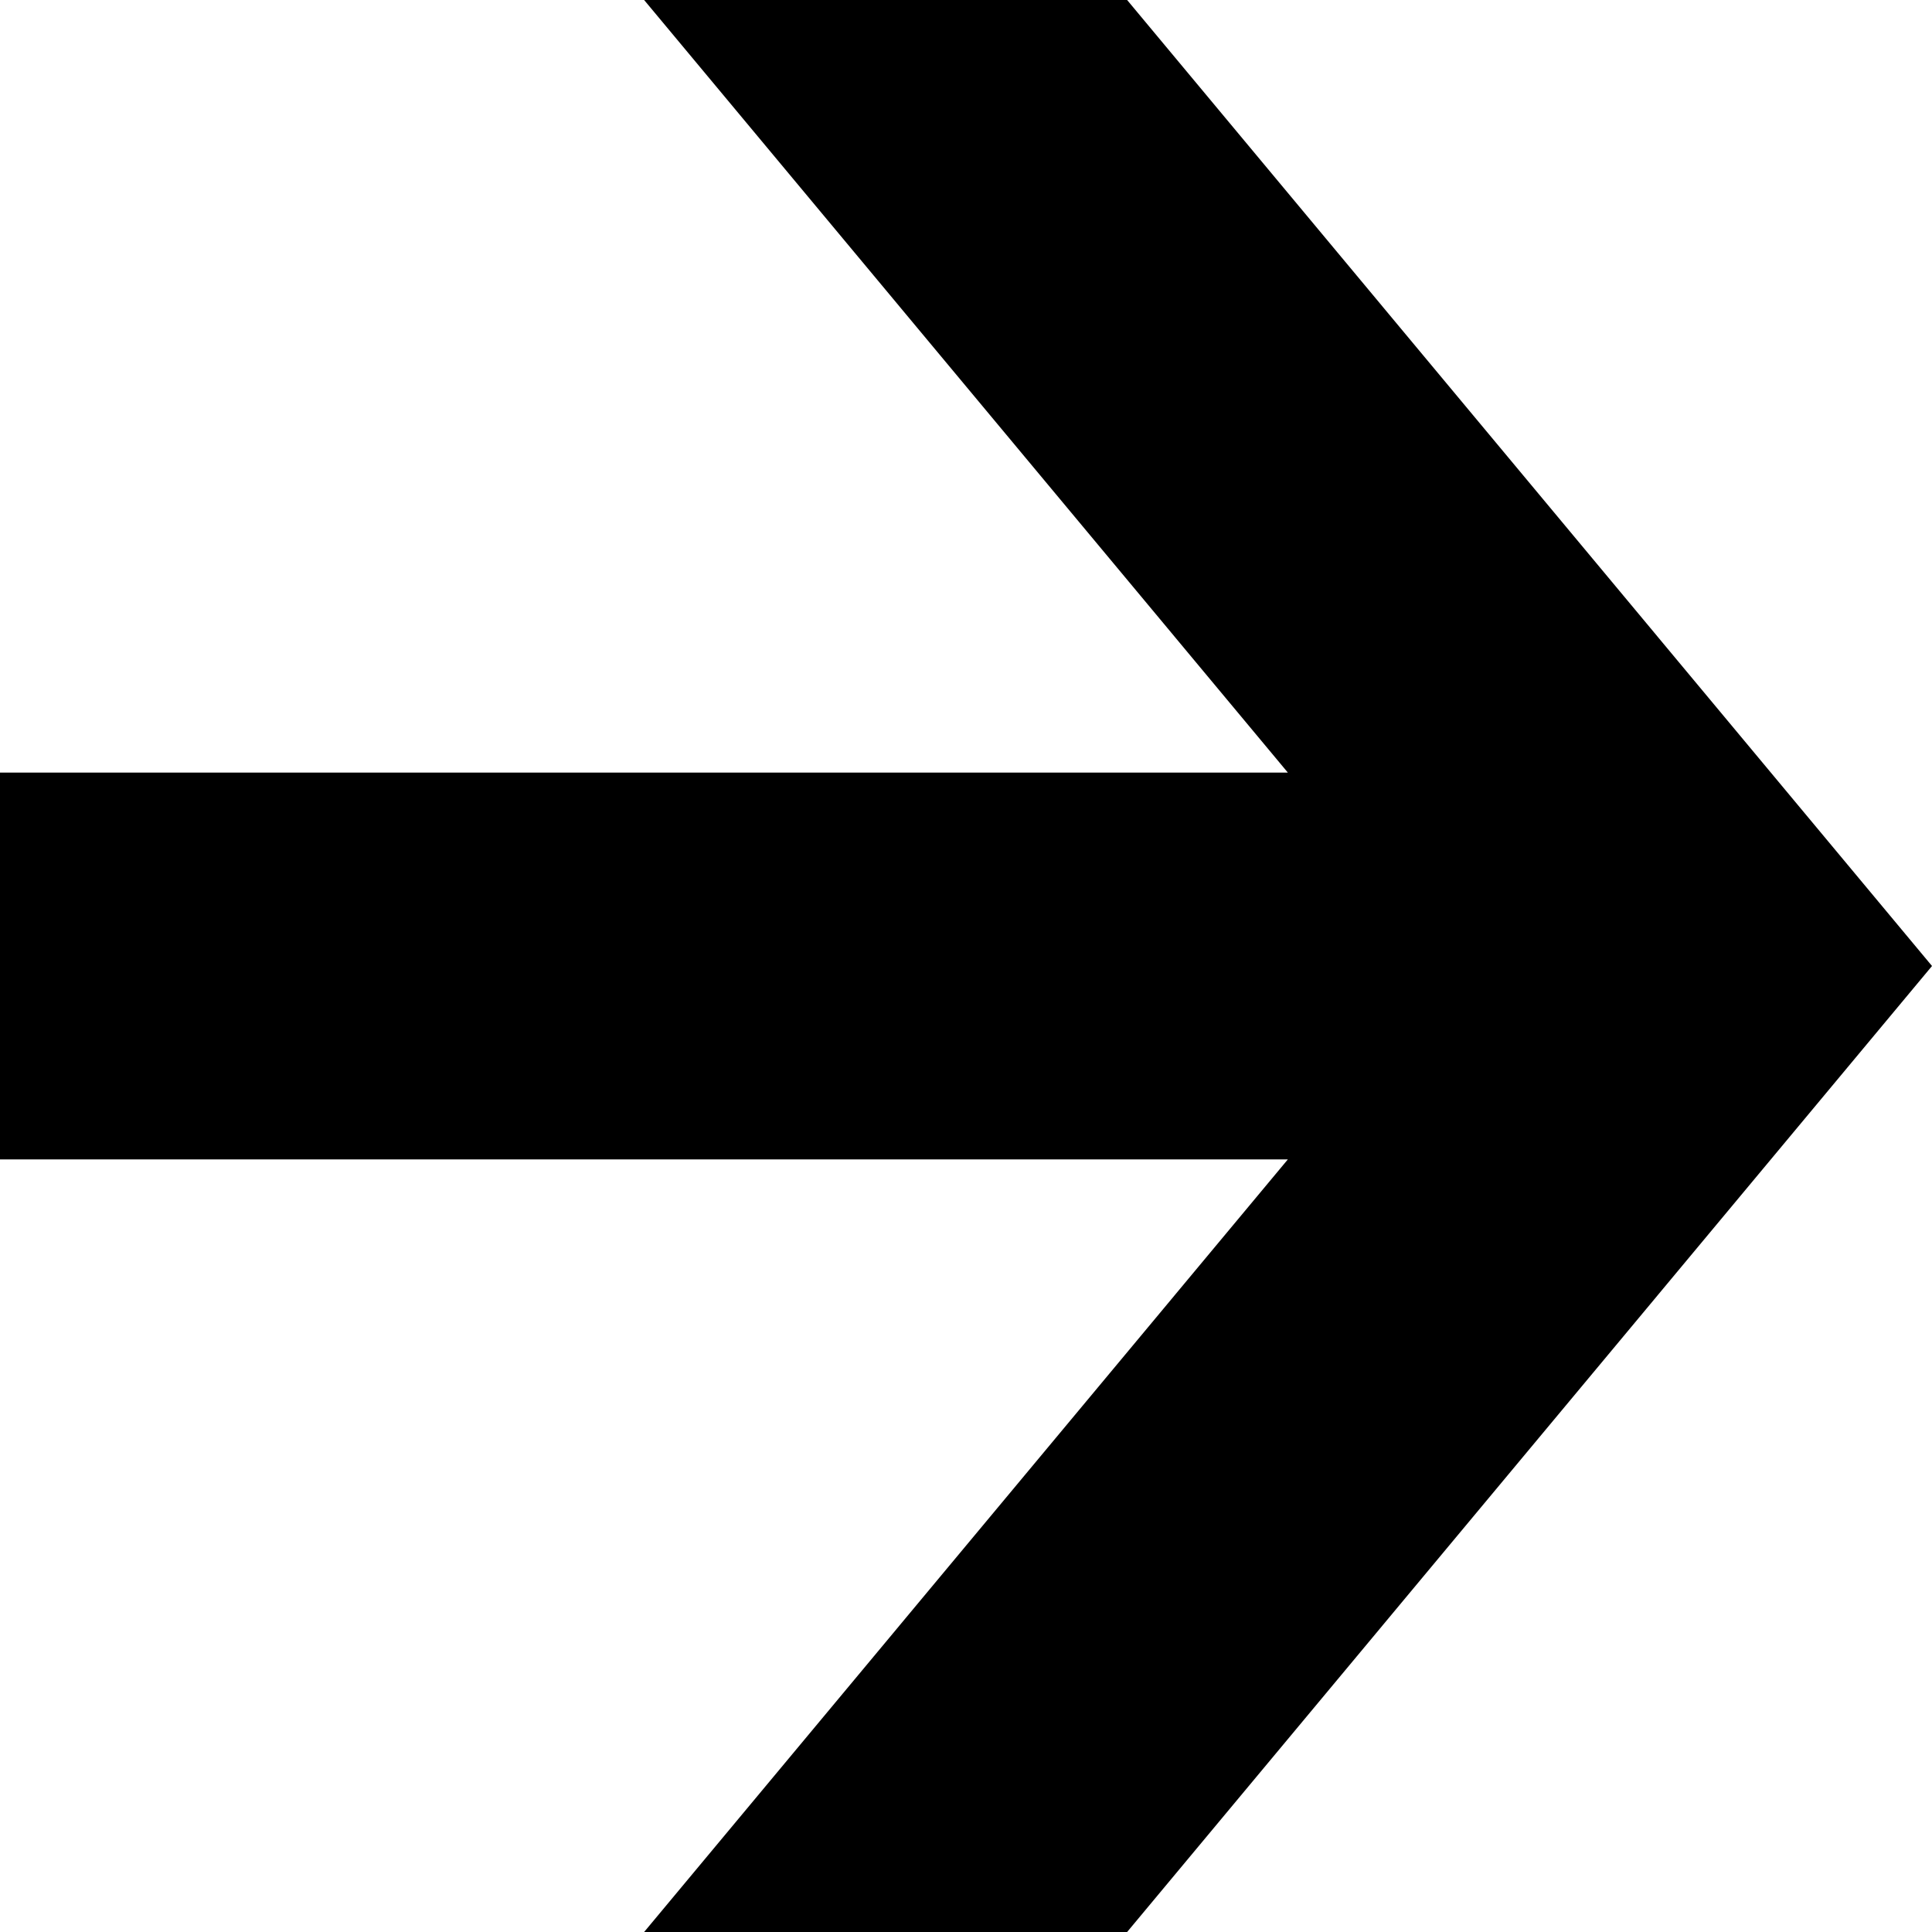
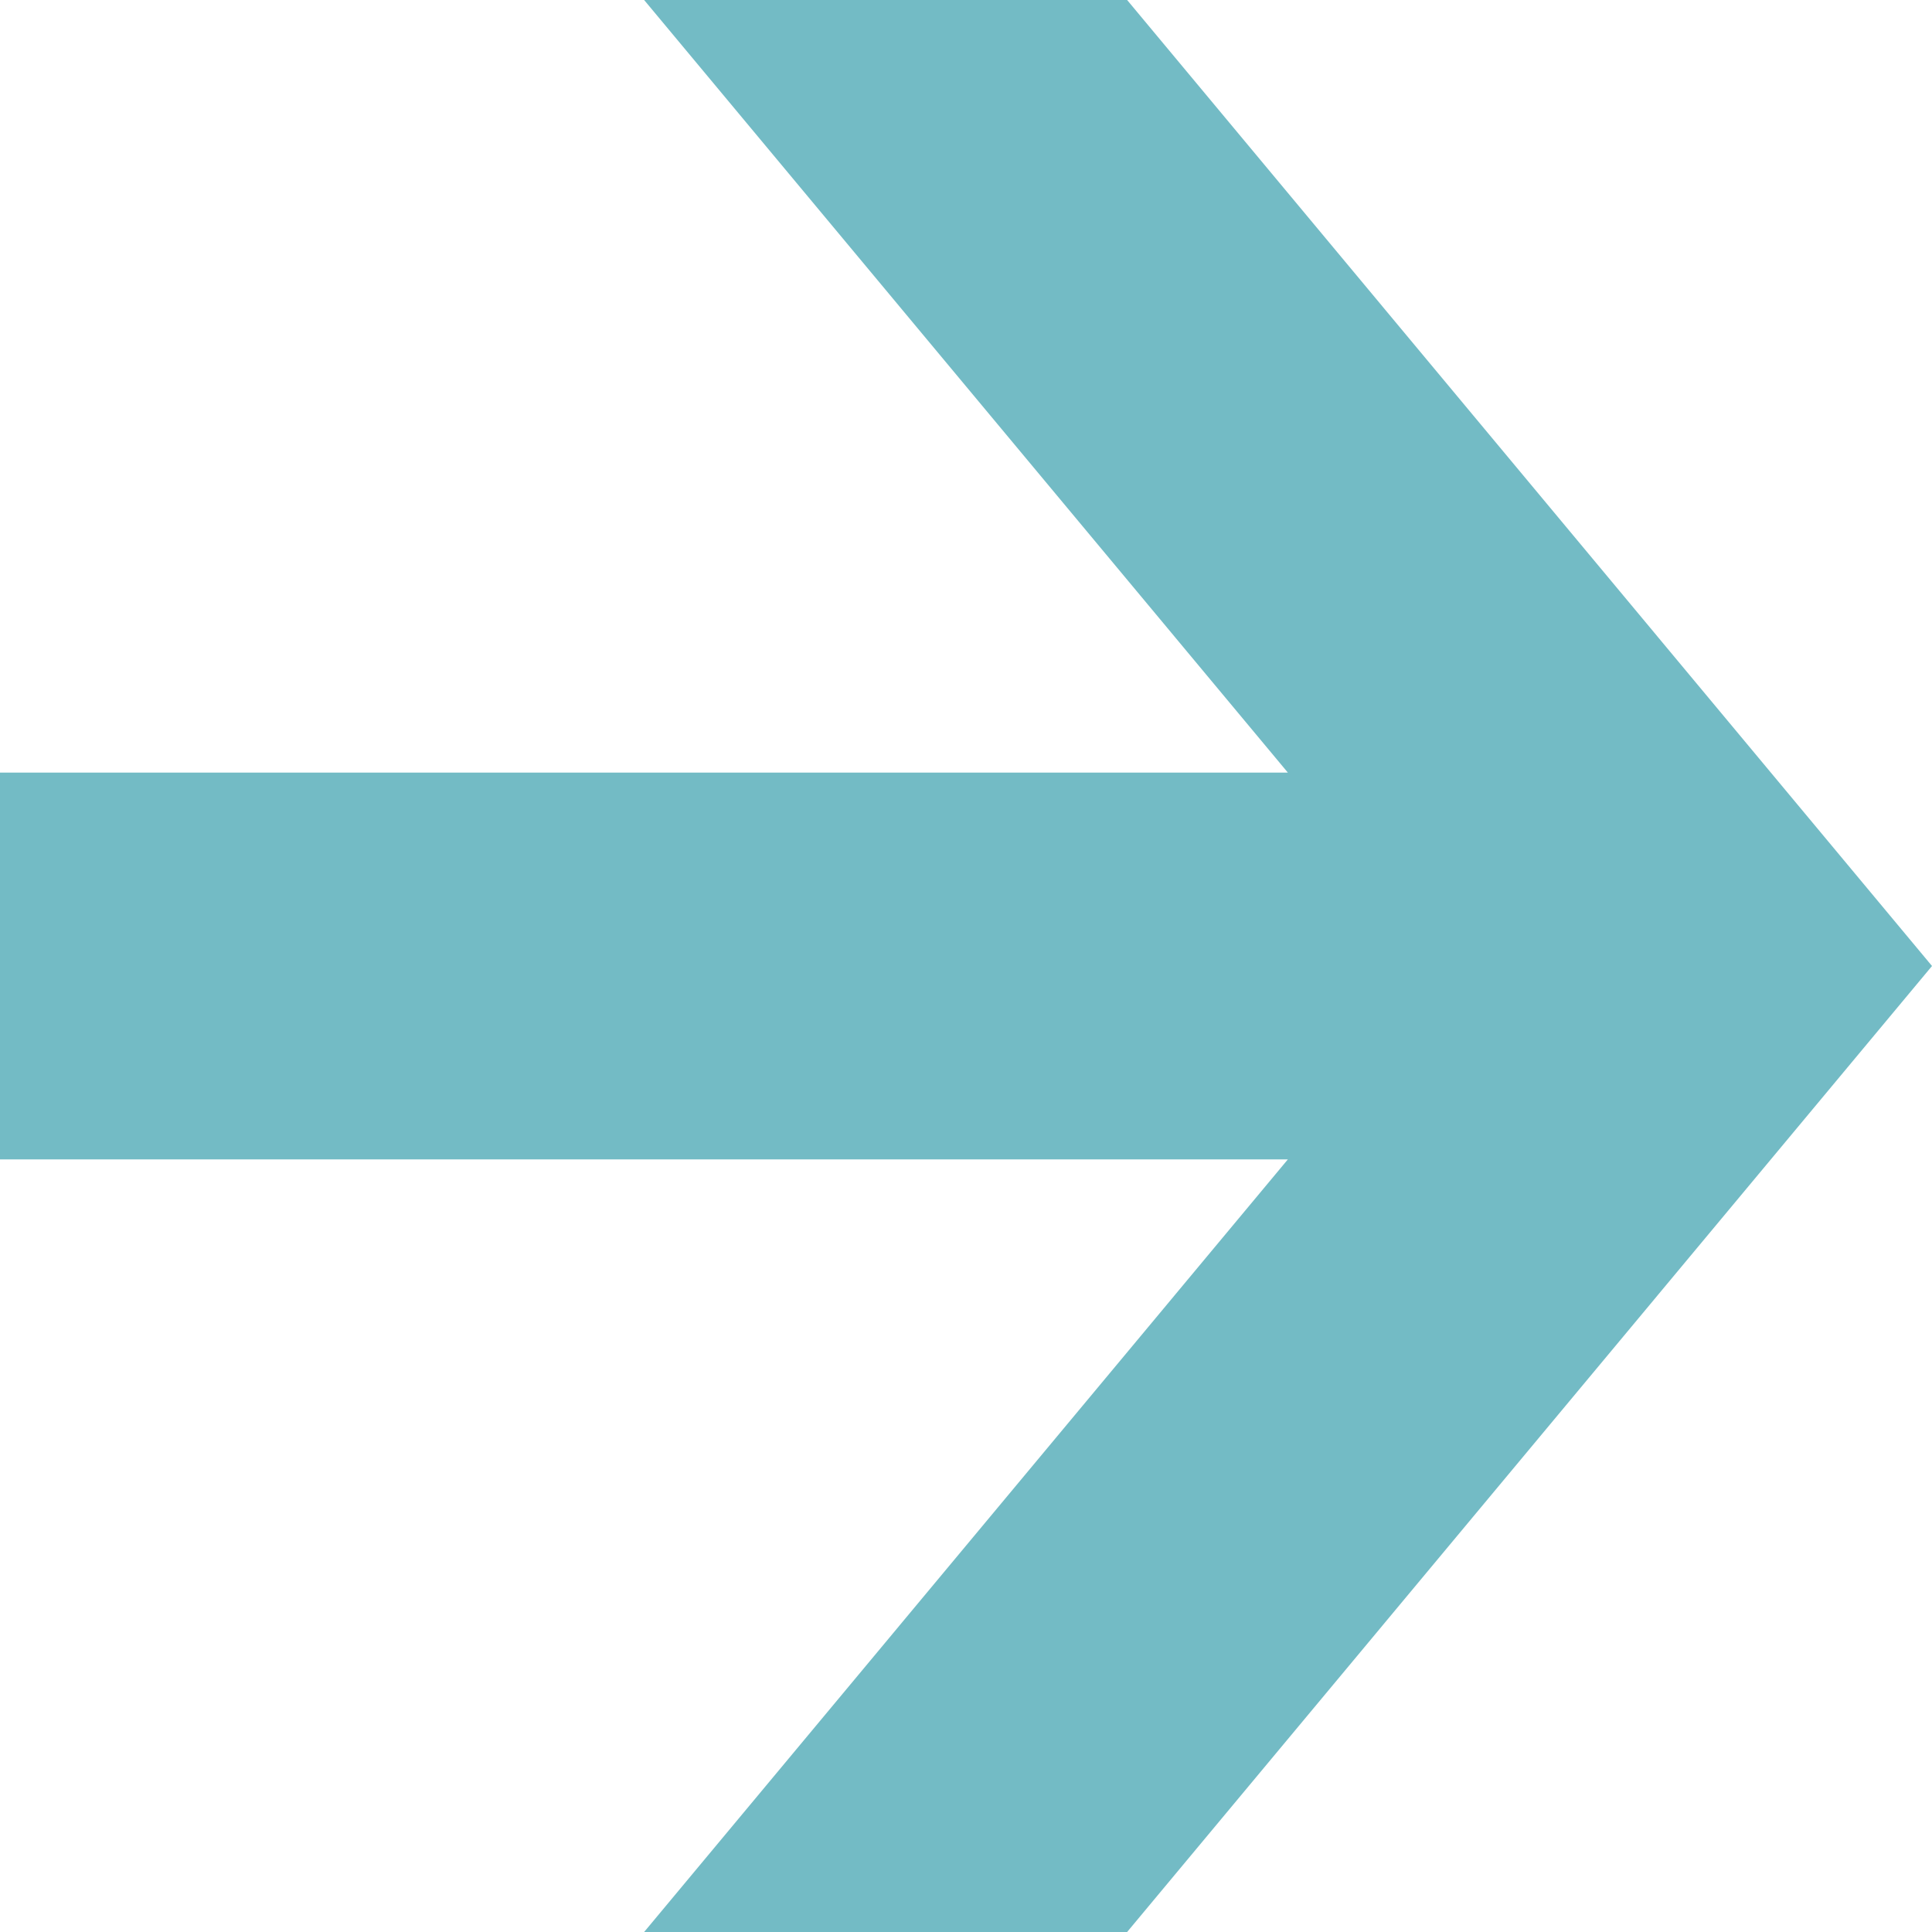
<svg xmlns="http://www.w3.org/2000/svg" width="500" height="500" viewBox="0 0 500 500" fill="none">
-   <path d="M500 250L291.699 -9.10512e-06L166.699 -1.4569e-05L333.301 199.953L-8.74023e-06 199.953L-1.31155e-05 300.047L333.301 300.047L166.699 500L291.699 500L500 250Z" fill="black" />
+   <path d="M500 250L291.699 -9.10512e-06L166.699 -1.4569e-05L333.301 199.953L-8.74023e-06 199.953L-1.31155e-05 300.047L333.301 300.047L166.699 500L291.699 500L500 250Z" fill="#73BBC5" />
</svg>
